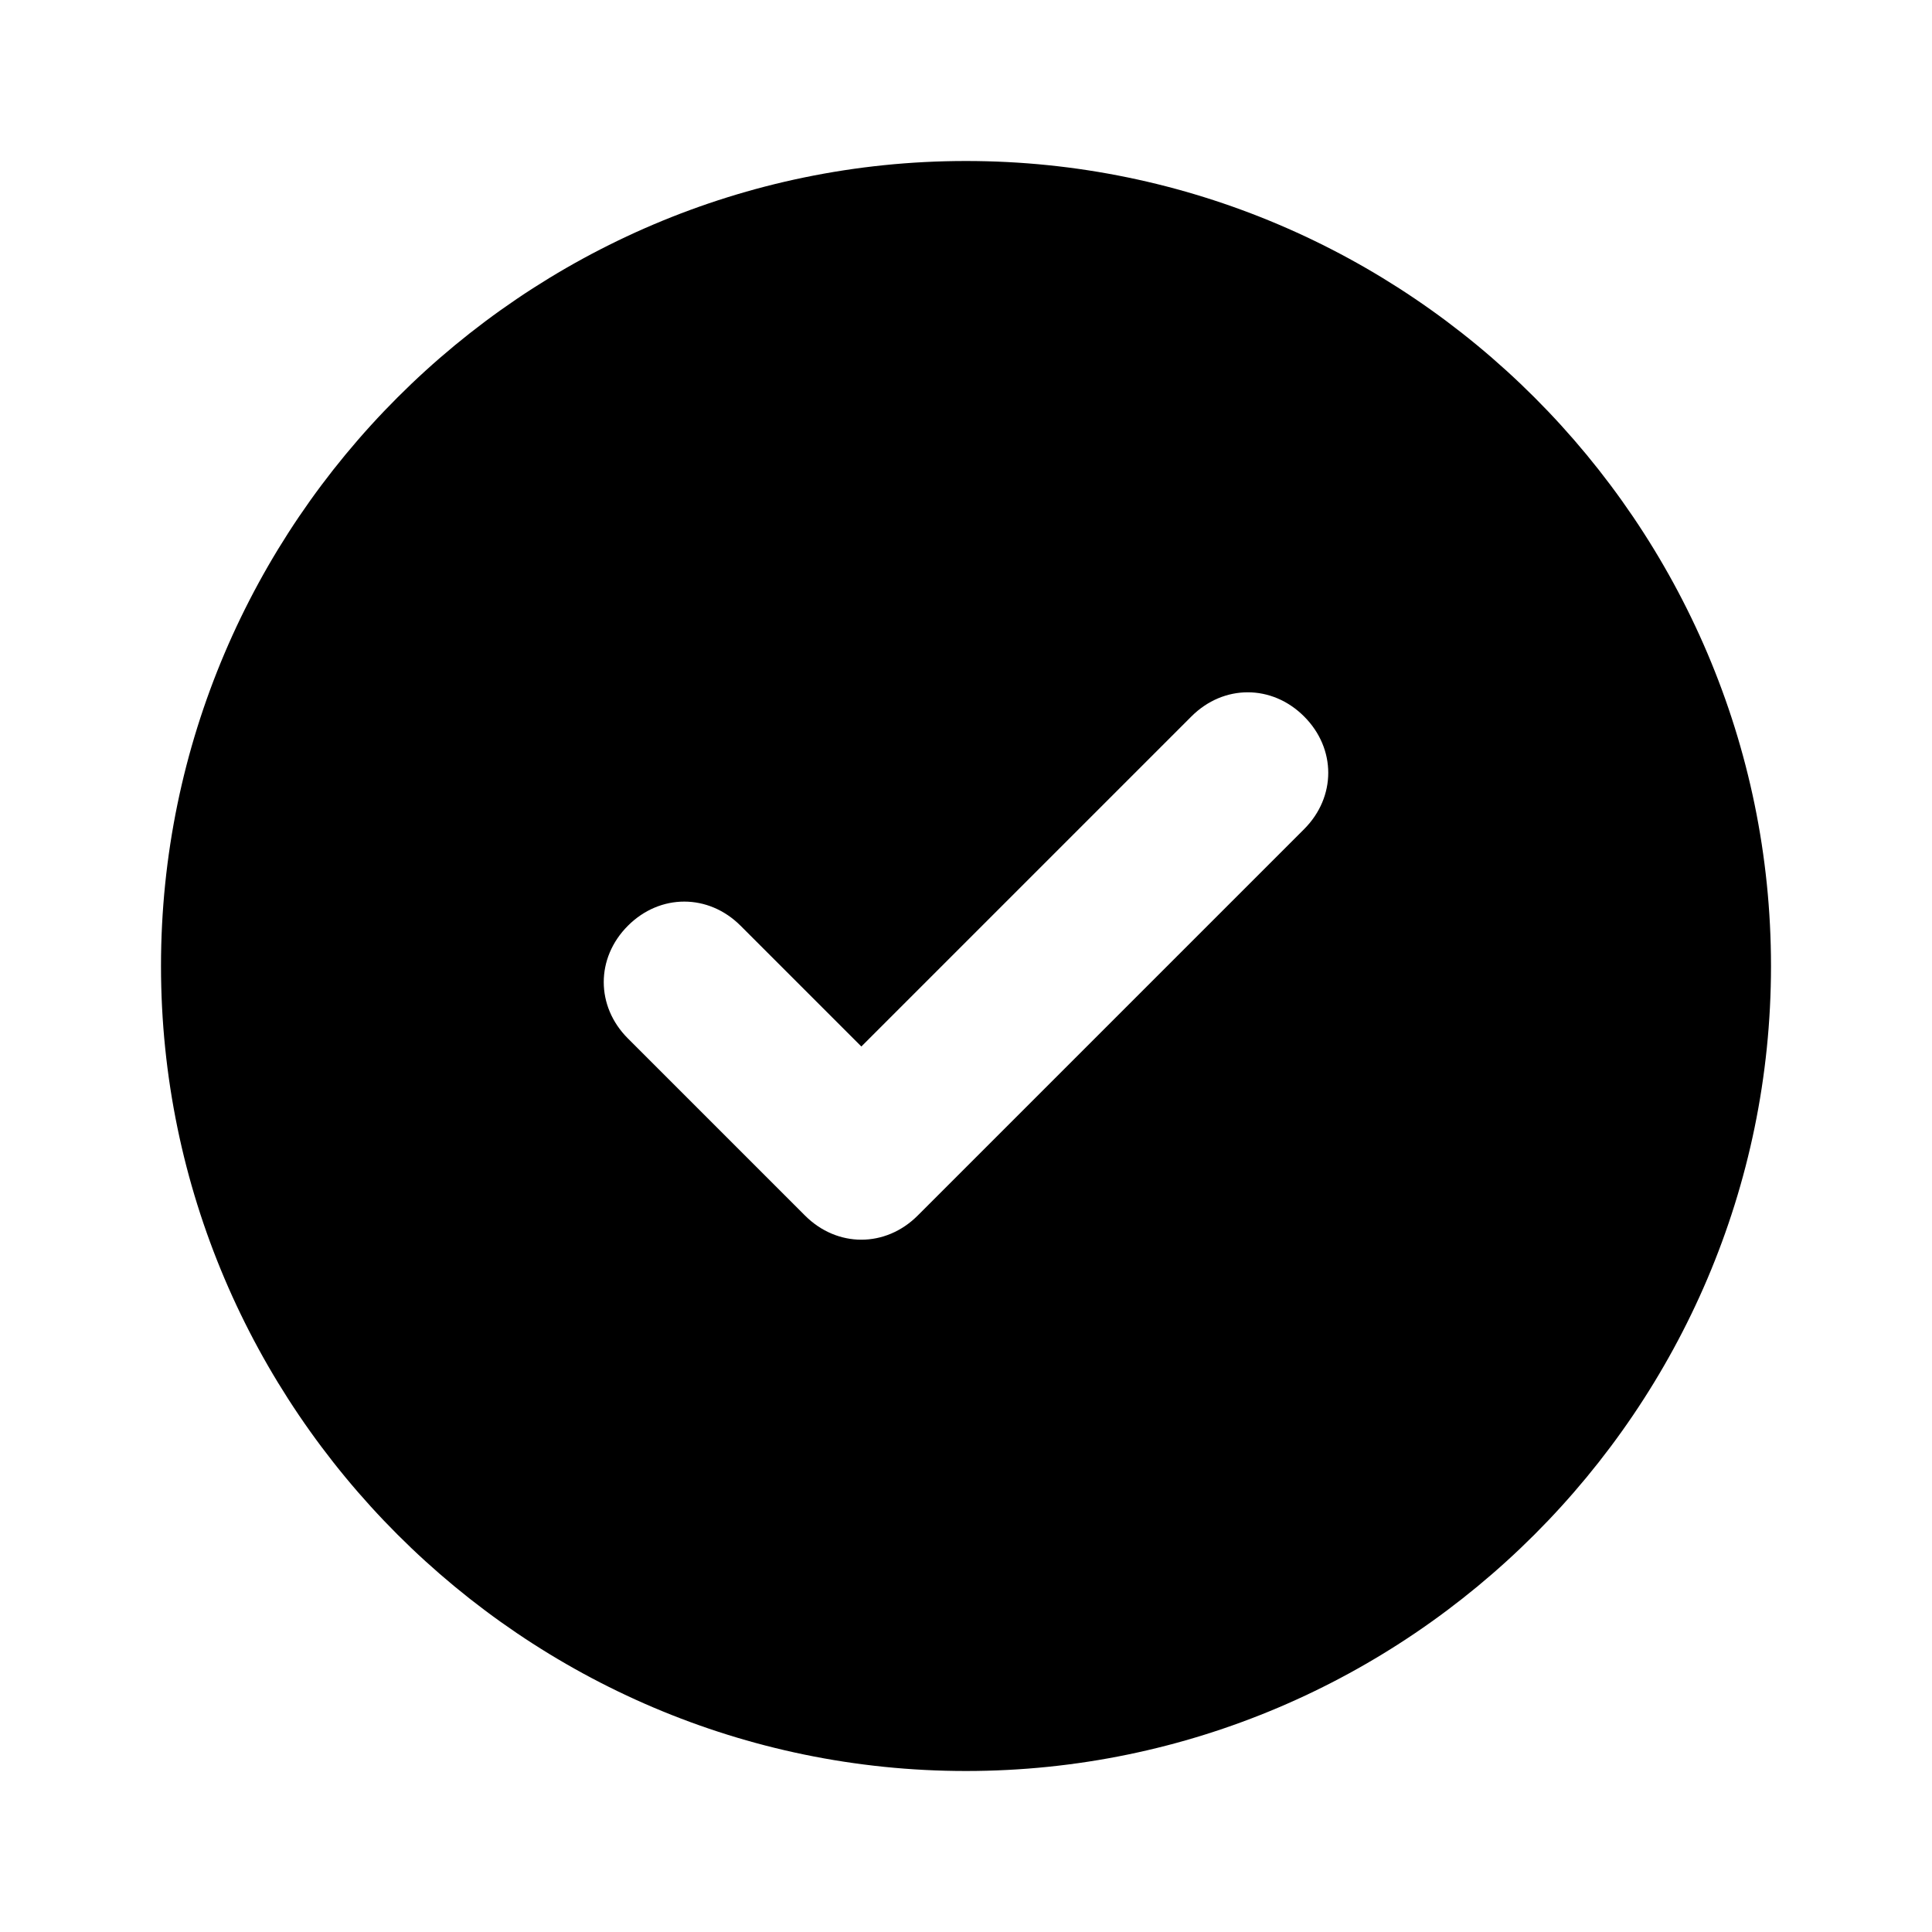
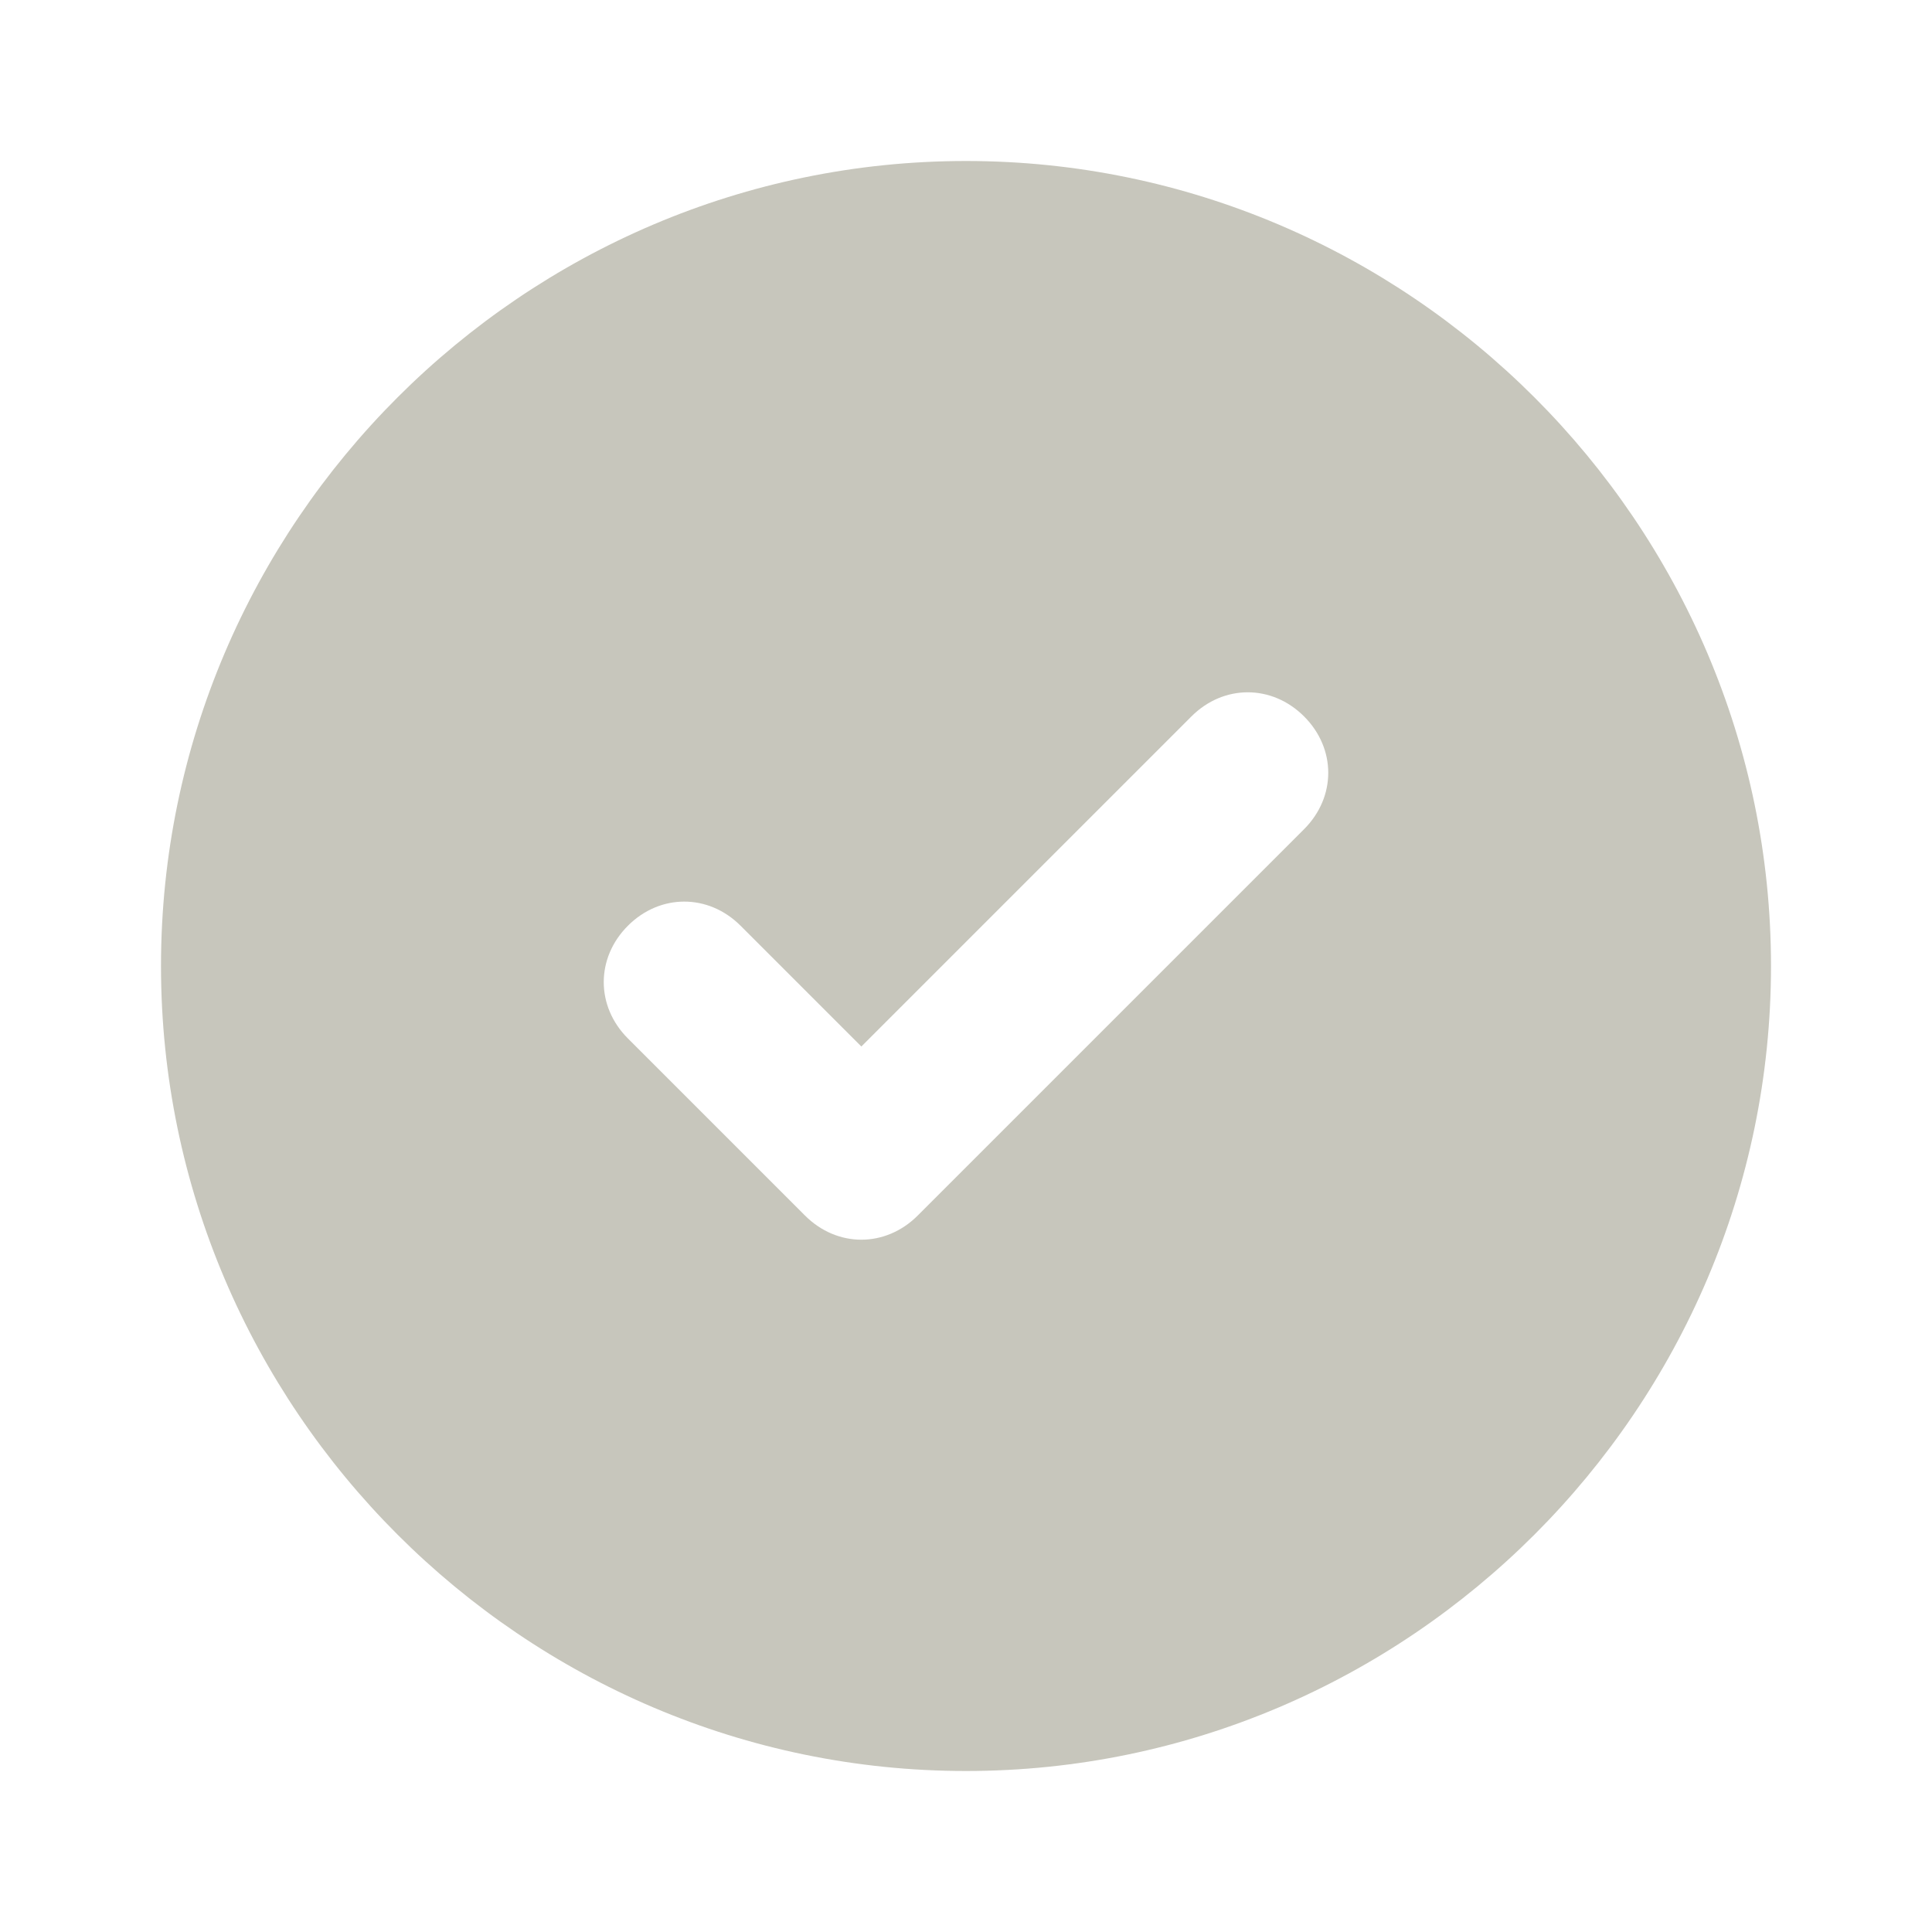
<svg xmlns="http://www.w3.org/2000/svg" width="24" height="24" viewBox="0 0 24 24" fill="none">
-   <path d="M12 2C6.5 2 2 6.5 2 12C2 17.5 6.5 22 12 22C17.5 22 22 17.5 22 12C22 6.5 17.5 2 12 2ZM16.2 10.3L11.4 15.1C11 15.5 10.4 15.5 10 15.1L7.8 12.9C7.4 12.5 7.4 11.9 7.8 11.5C8.2 11.1 8.8 11.1 9.2 11.5L10.7 13L14.8 8.9C15.2 8.5 15.8 8.5 16.2 8.9C16.6 9.3 16.6 9.9 16.2 10.3Z" fill="black" />
+   <path d="M12 2C6.5 2 2 6.5 2 12C2 17.5 6.5 22 12 22C17.5 22 22 17.5 22 12C22 6.5 17.5 2 12 2ZM16.2 10.3L11.4 15.1C11 15.5 10.4 15.5 10 15.1L7.8 12.9C7.4 12.5 7.4 11.9 7.8 11.5C8.2 11.1 8.8 11.1 9.2 11.5L10.7 13L14.8 8.9C15.2 8.5 15.8 8.5 16.2 8.9C16.6 9.3 16.6 9.9 16.2 10.3Z" fill="#c7c6bc" />
</svg>
